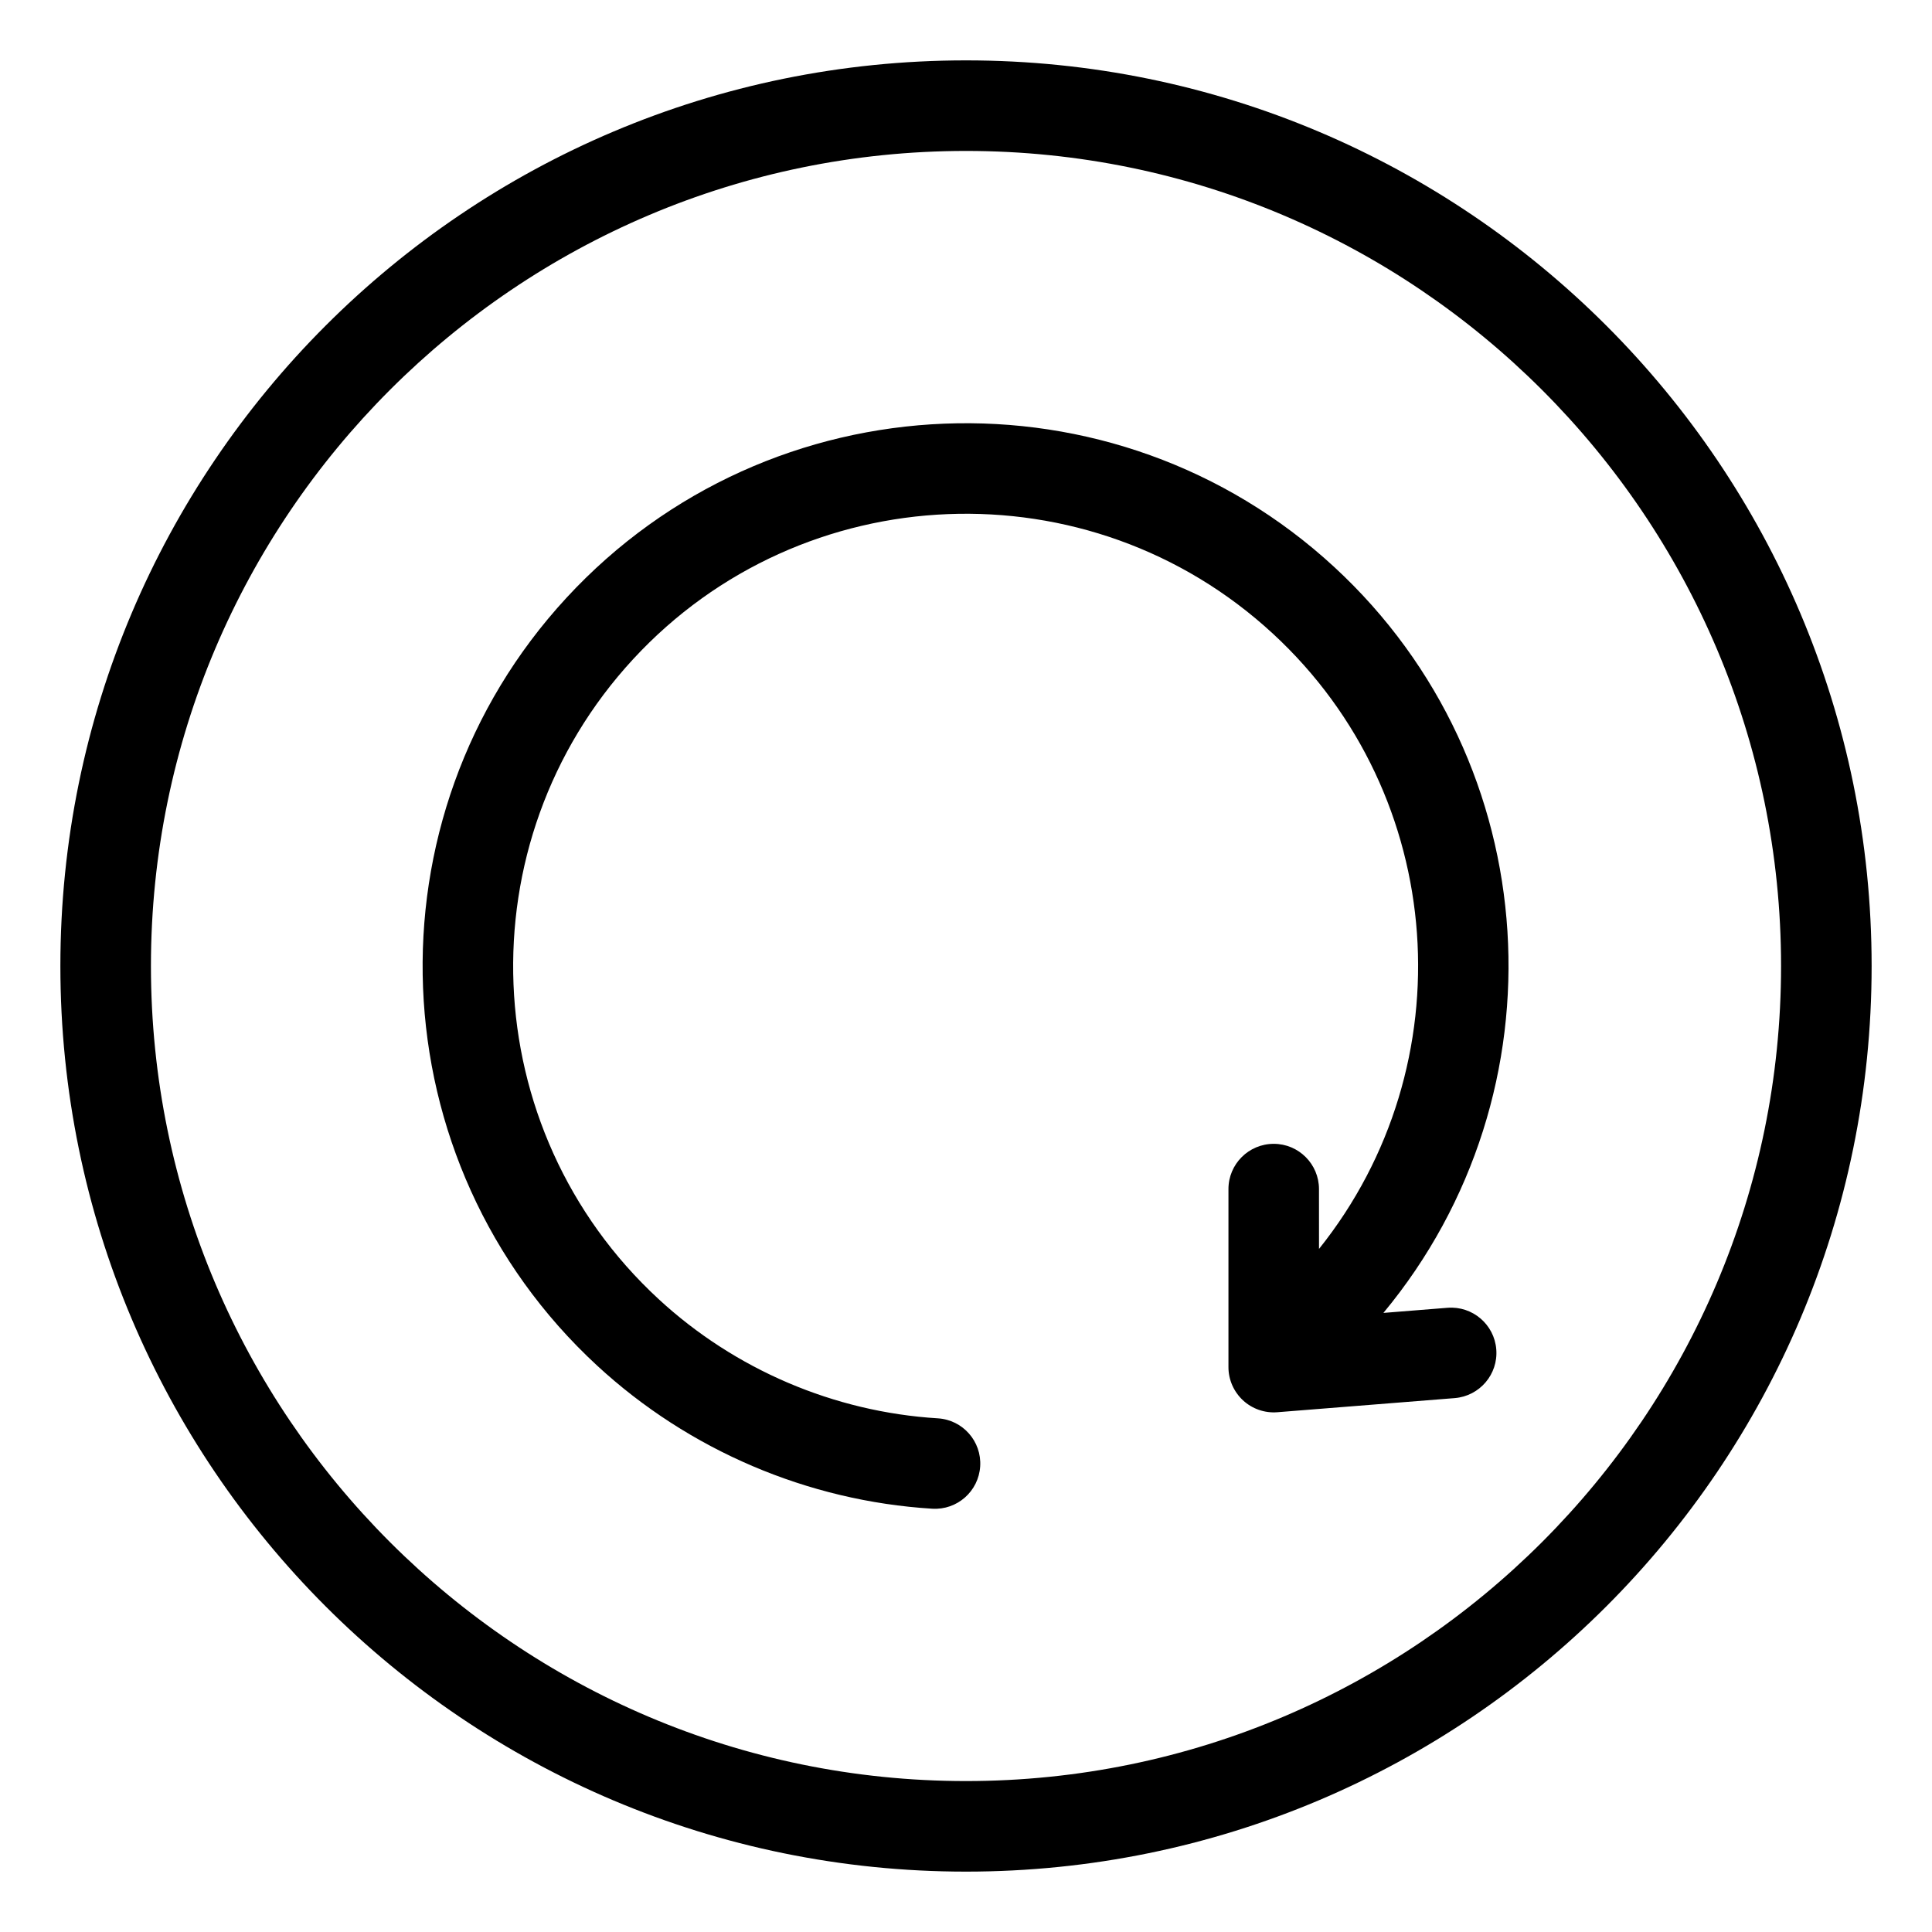
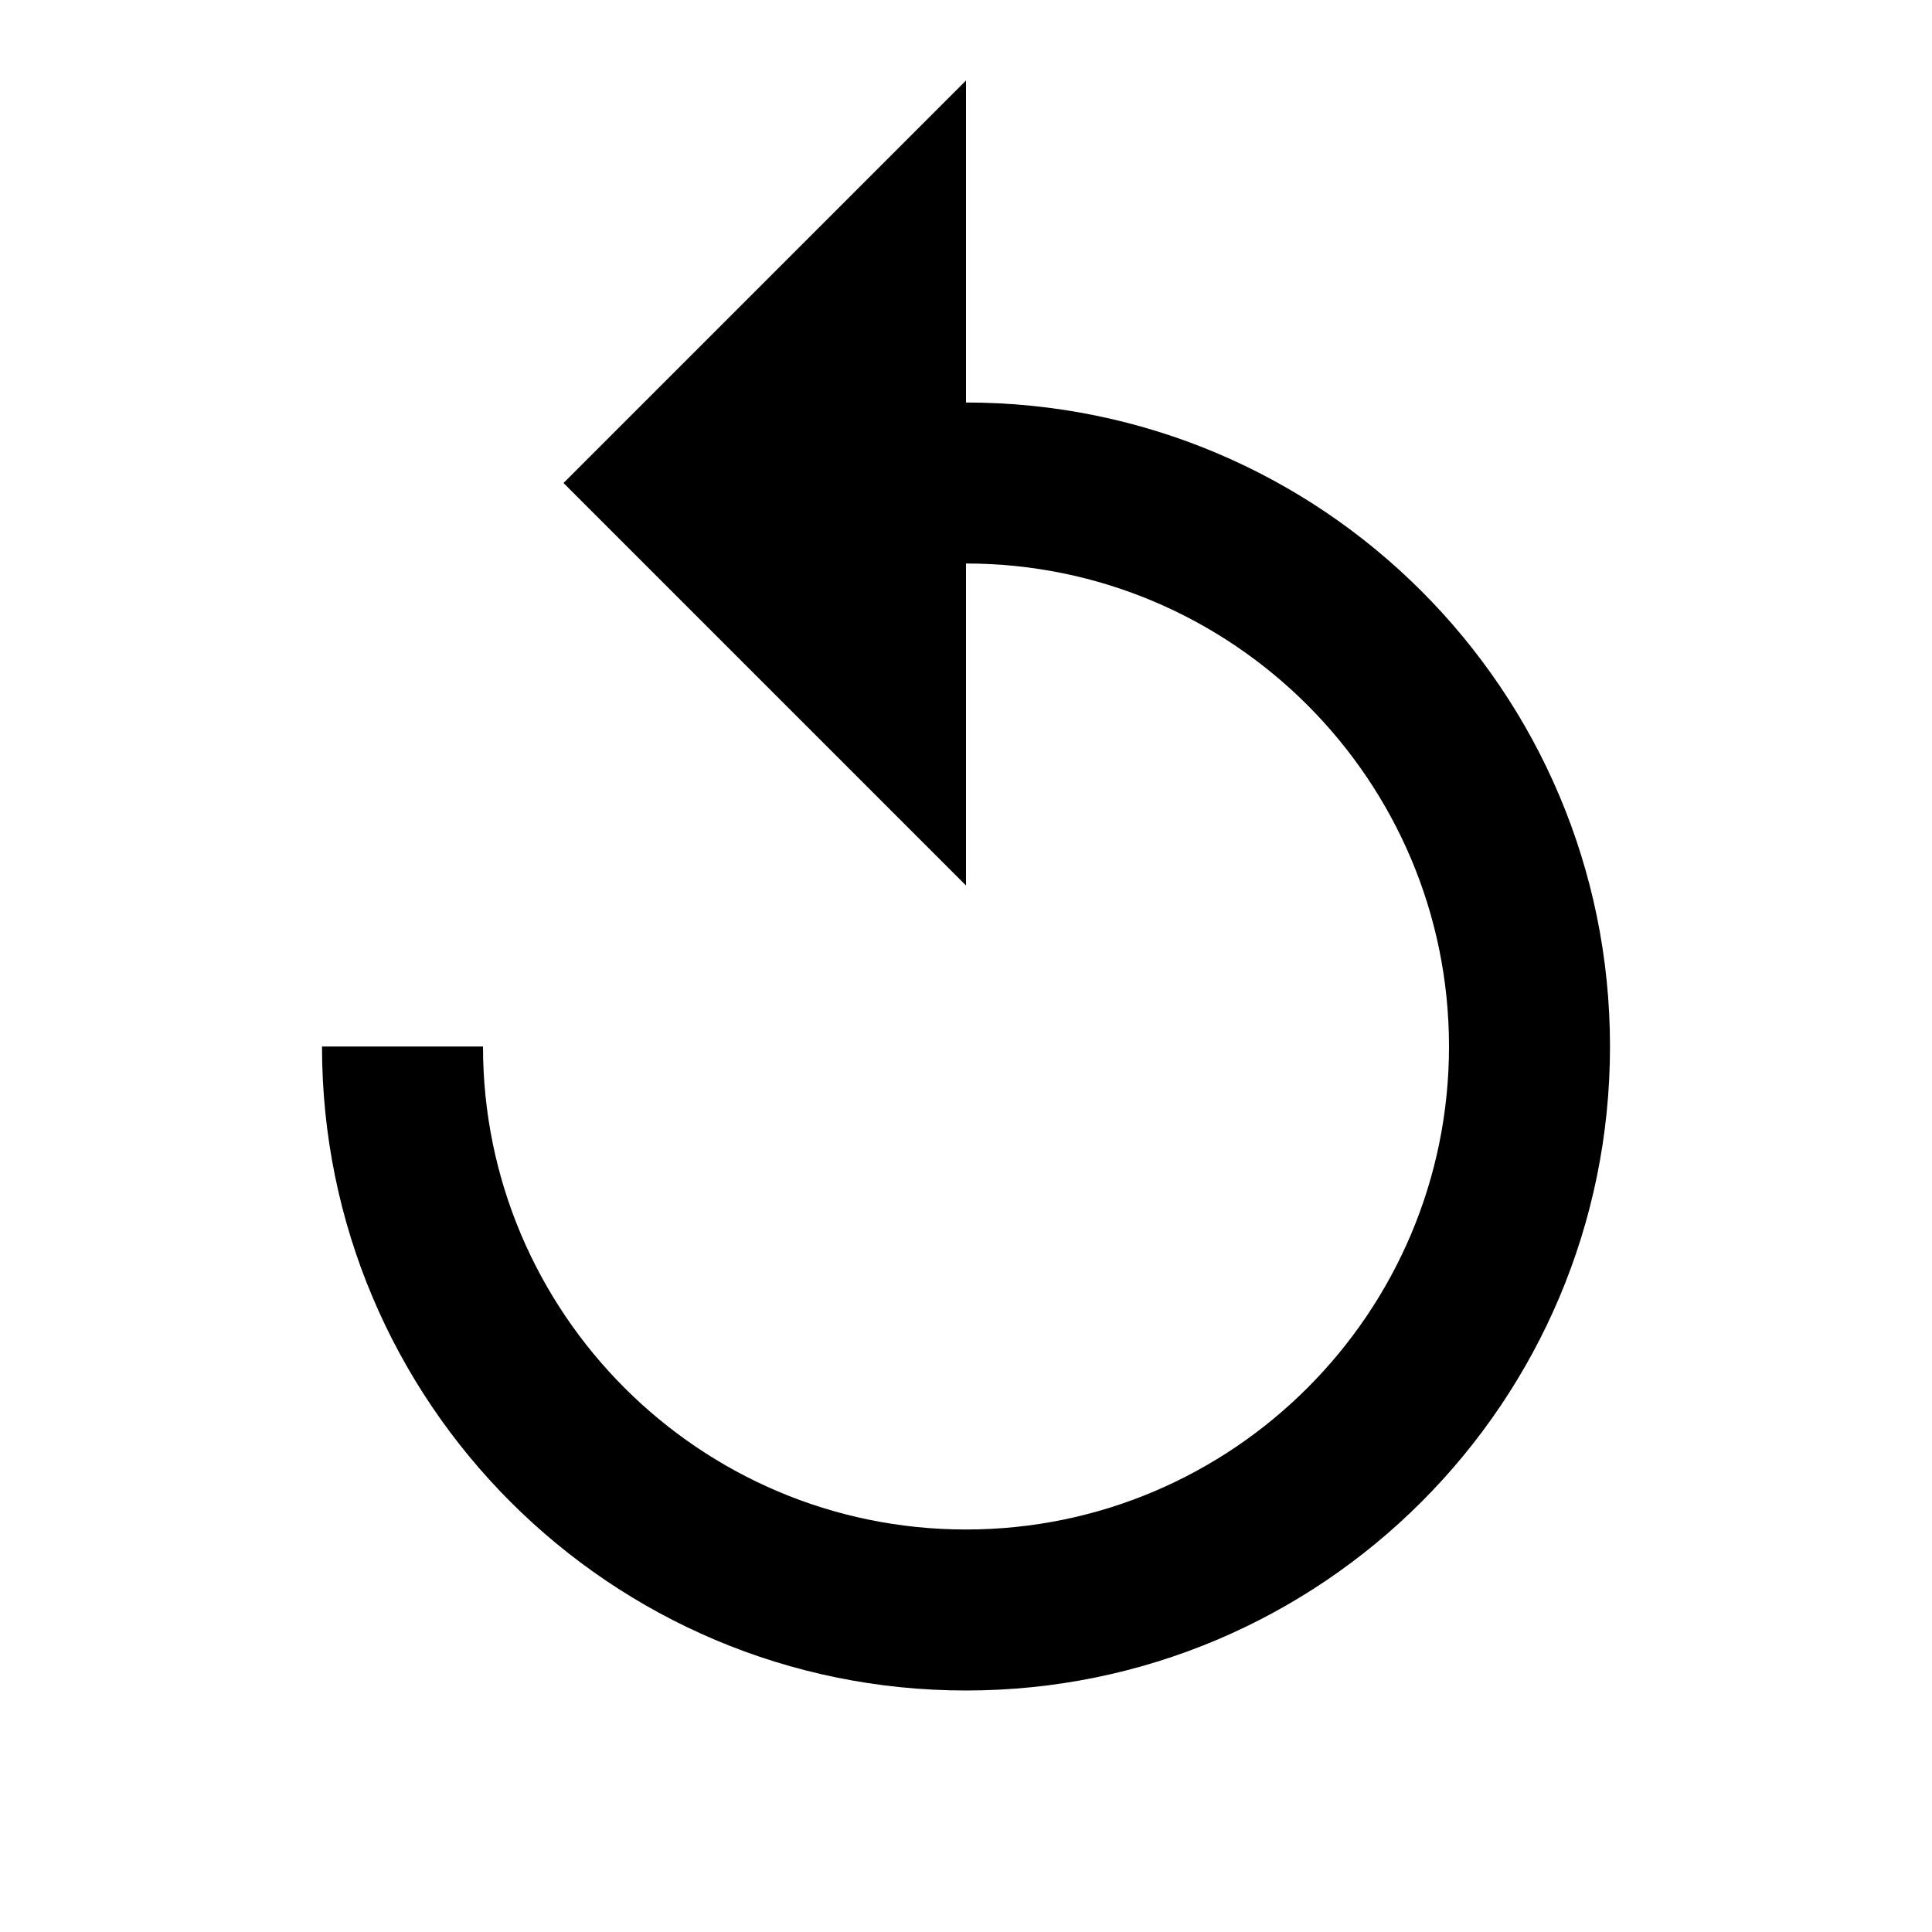
- <svg xmlns="http://www.w3.org/2000/svg" enable-background="new 0 0 64 64" height="64px" id="REPLAY" version="1.1" viewBox="0 0 64 64" width="64px" xml:space="preserve">
-   <path d="M32,5c14.888,0,27,12.112,27,27S46.888,59,32,59S5,46.888,5,32S17.112,5,32,5 M32,2C15.433,2,2,15.432,2,32  c0,16.568,13.433,30,30,30s30-13.432,30-30C62,15.432,48.567,2,32,2L32,2z" />
-   <path d="M49.566,44.698c-0.065-0.825-0.789-1.44-1.613-1.376l-2.126,0.17c6.064-7.306,5.433-18.188-1.623-24.704  c-7.291-6.734-18.702-6.28-25.437,1.013c-6.733,7.291-6.279,18.702,1.013,25.436c3.036,2.803,6.979,4.487,11.101,4.741  c0.827,0.051,1.538-0.578,1.589-1.405c0.052-0.826-0.577-1.54-1.405-1.589c-3.433-0.211-6.719-1.614-9.249-3.951  c-6.078-5.612-6.455-15.12-0.843-21.197c5.611-6.077,15.119-6.456,21.196-0.843c5.813,5.368,6.396,14.295,1.525,20.379l-0.001-1.982  c0-0.827-0.672-1.5-1.499-1.499c-0.83,0-1.501,0.673-1.5,1.5v5.896c-0.001,0.418,0.176,0.817,0.482,1.101  c0.307,0.284,0.72,0.427,1.137,0.394l5.876-0.468C49.016,46.247,49.633,45.524,49.566,44.698z" />
+ <svg xmlns="http://www.w3.org/2000/svg" width="24" height="24" viewBox="0 0 24 24">
+   <path d="M0 0h24v24H0z" fill="none" />
+   <path d="M12 5V1L7 6l5 5V7c3.31 0 6 2.69 6 6s-2.69 6-6 6-6-2.69-6-6H4c0 4.42 3.58 8 8 8s8-3.58 8-8-3.58-8-8-8z" />
</svg>
